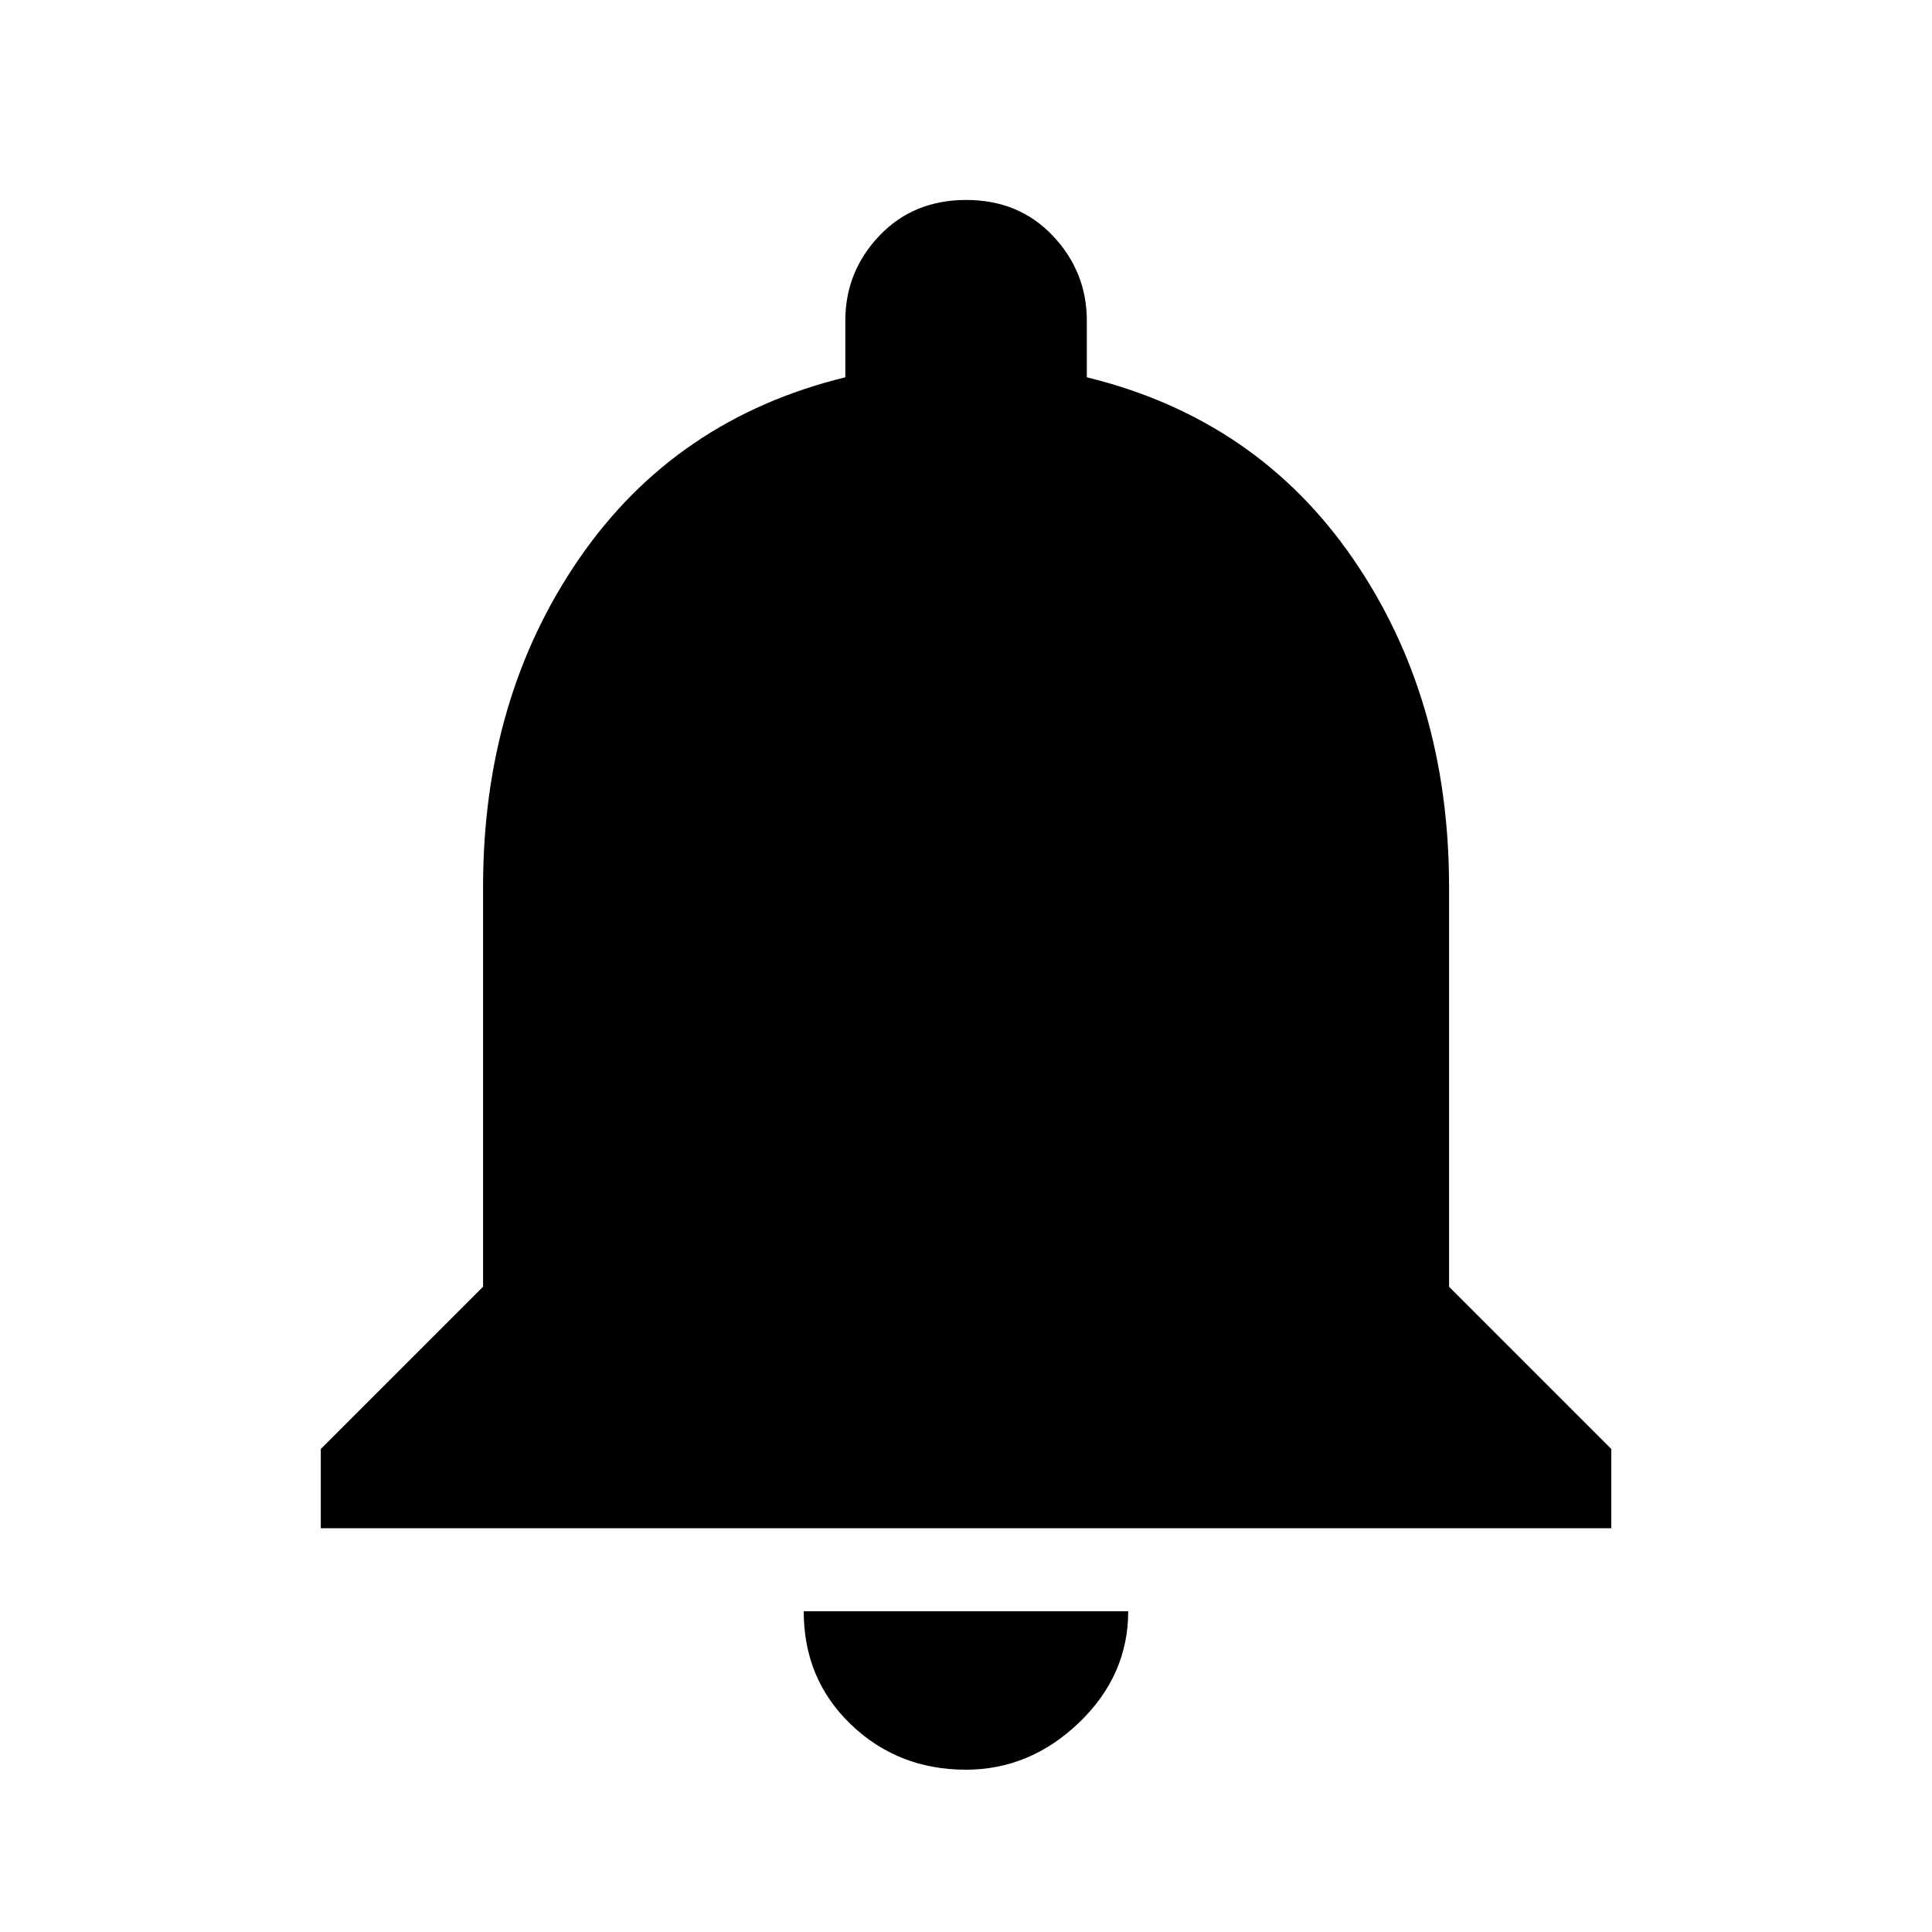
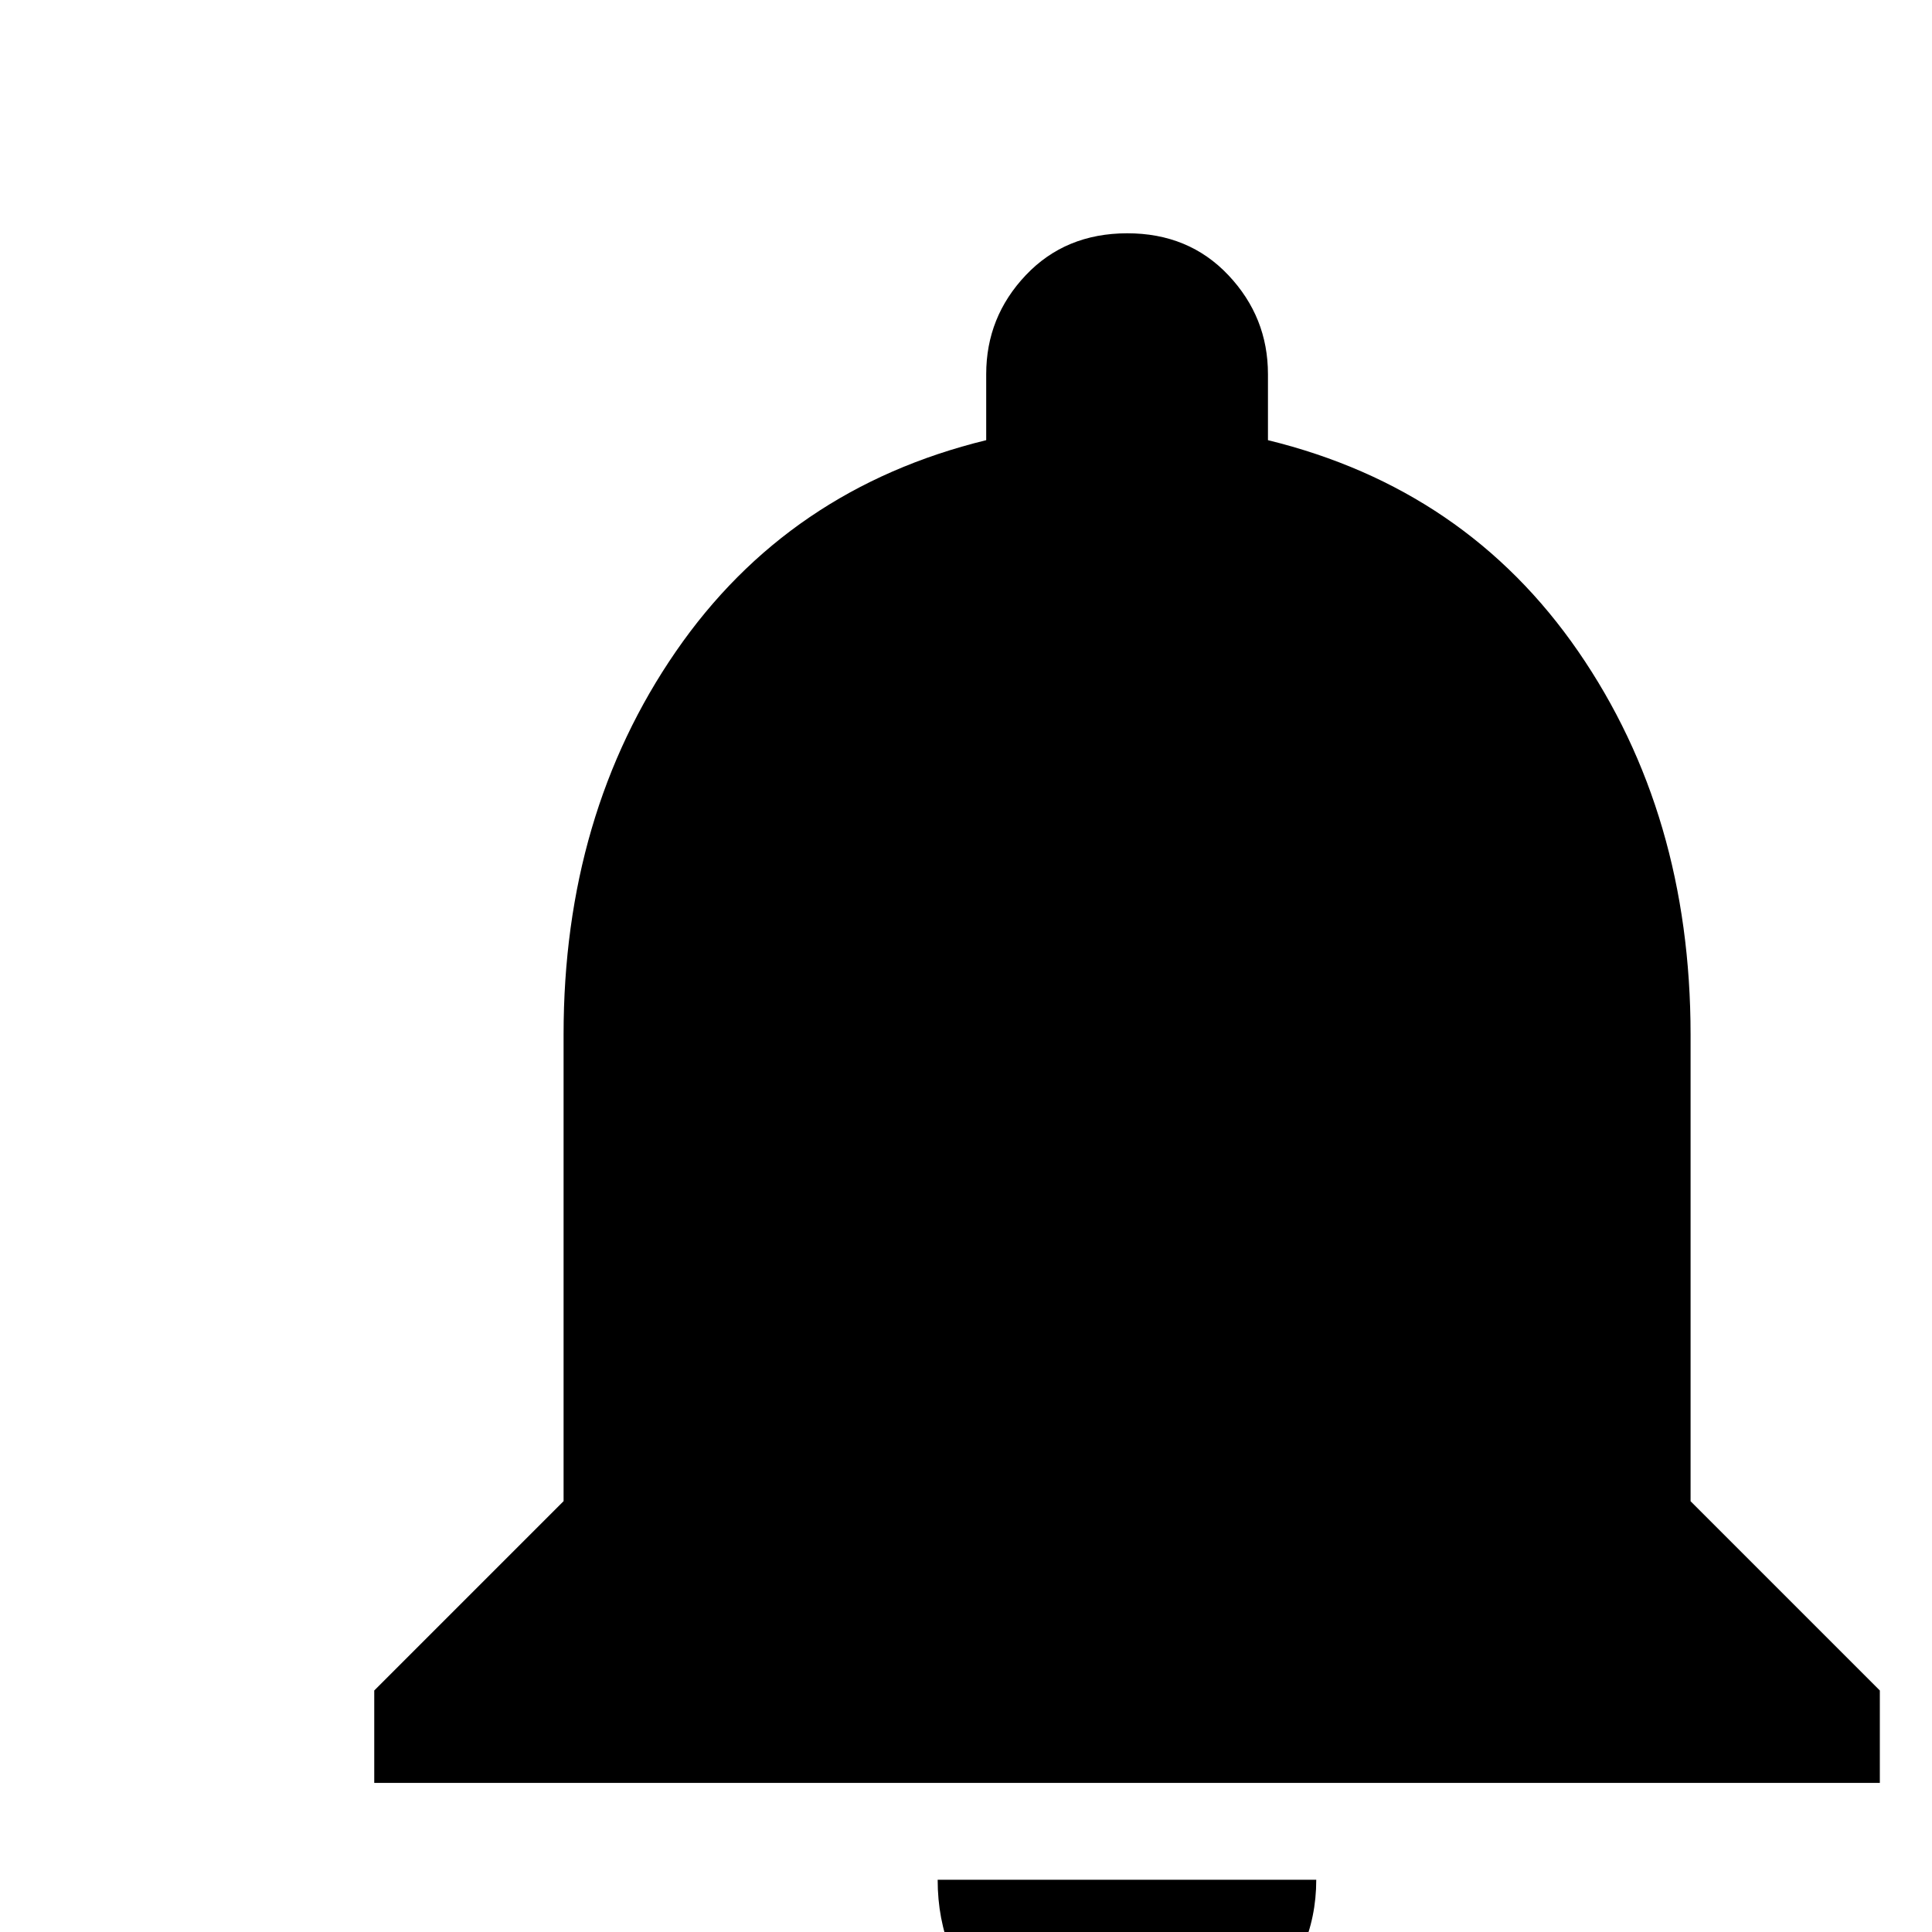
- <svg xmlns="http://www.w3.org/2000/svg" width="28" height="28" viewBox="0 0 28 28">
+ <svg xmlns="http://www.w3.org/2000/svg" width="24" height="24" viewBox="0 0 24 24">
  <path fill="currentColor" d="M21 18.648l2.352 2.352v1.148h-18.703v-1.148l2.352-2.352v-5.797q0-2.734 1.395-4.758t3.855-2.625v-0.82q0-0.711 0.492-1.23t1.258-0.52 1.258 0.52 0.492 1.23v0.82q2.461 0.602 3.855 2.625t1.395 4.758v5.797zM14 25.648q-0.984 0-1.668-0.656t-0.684-1.641h4.703q0 0.93-0.711 1.613t-1.641 0.684z" />
</svg>
